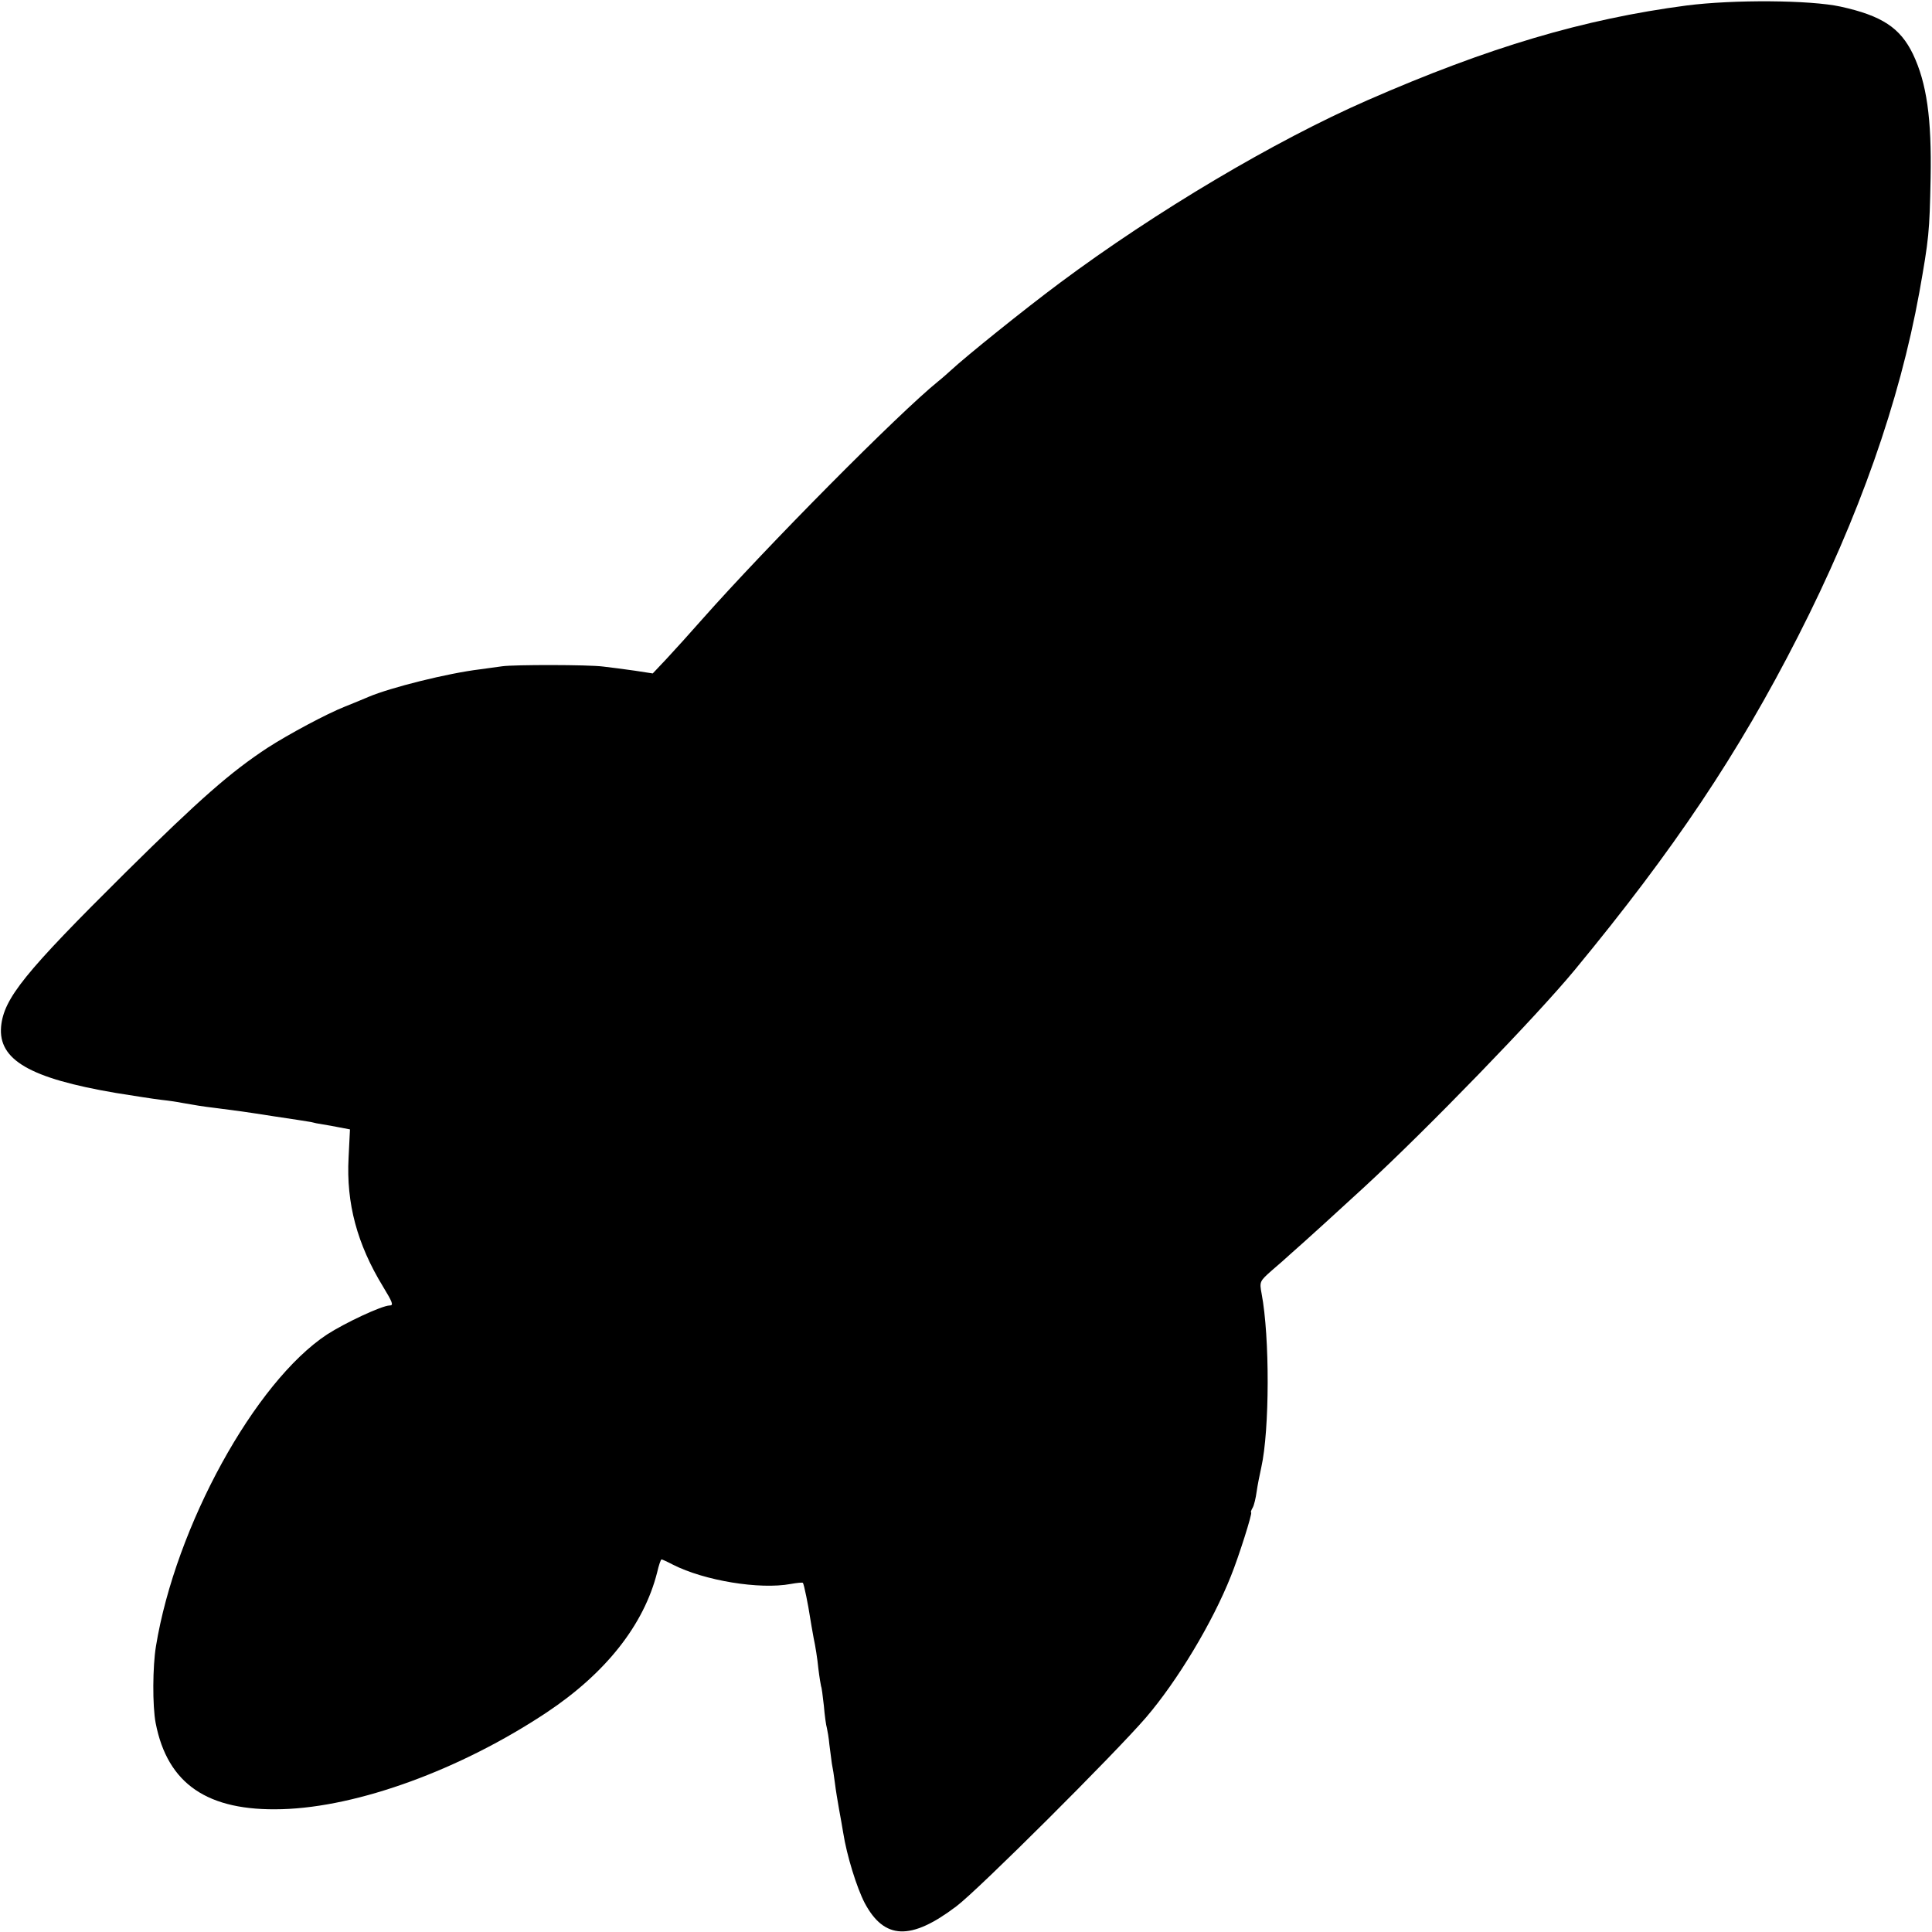
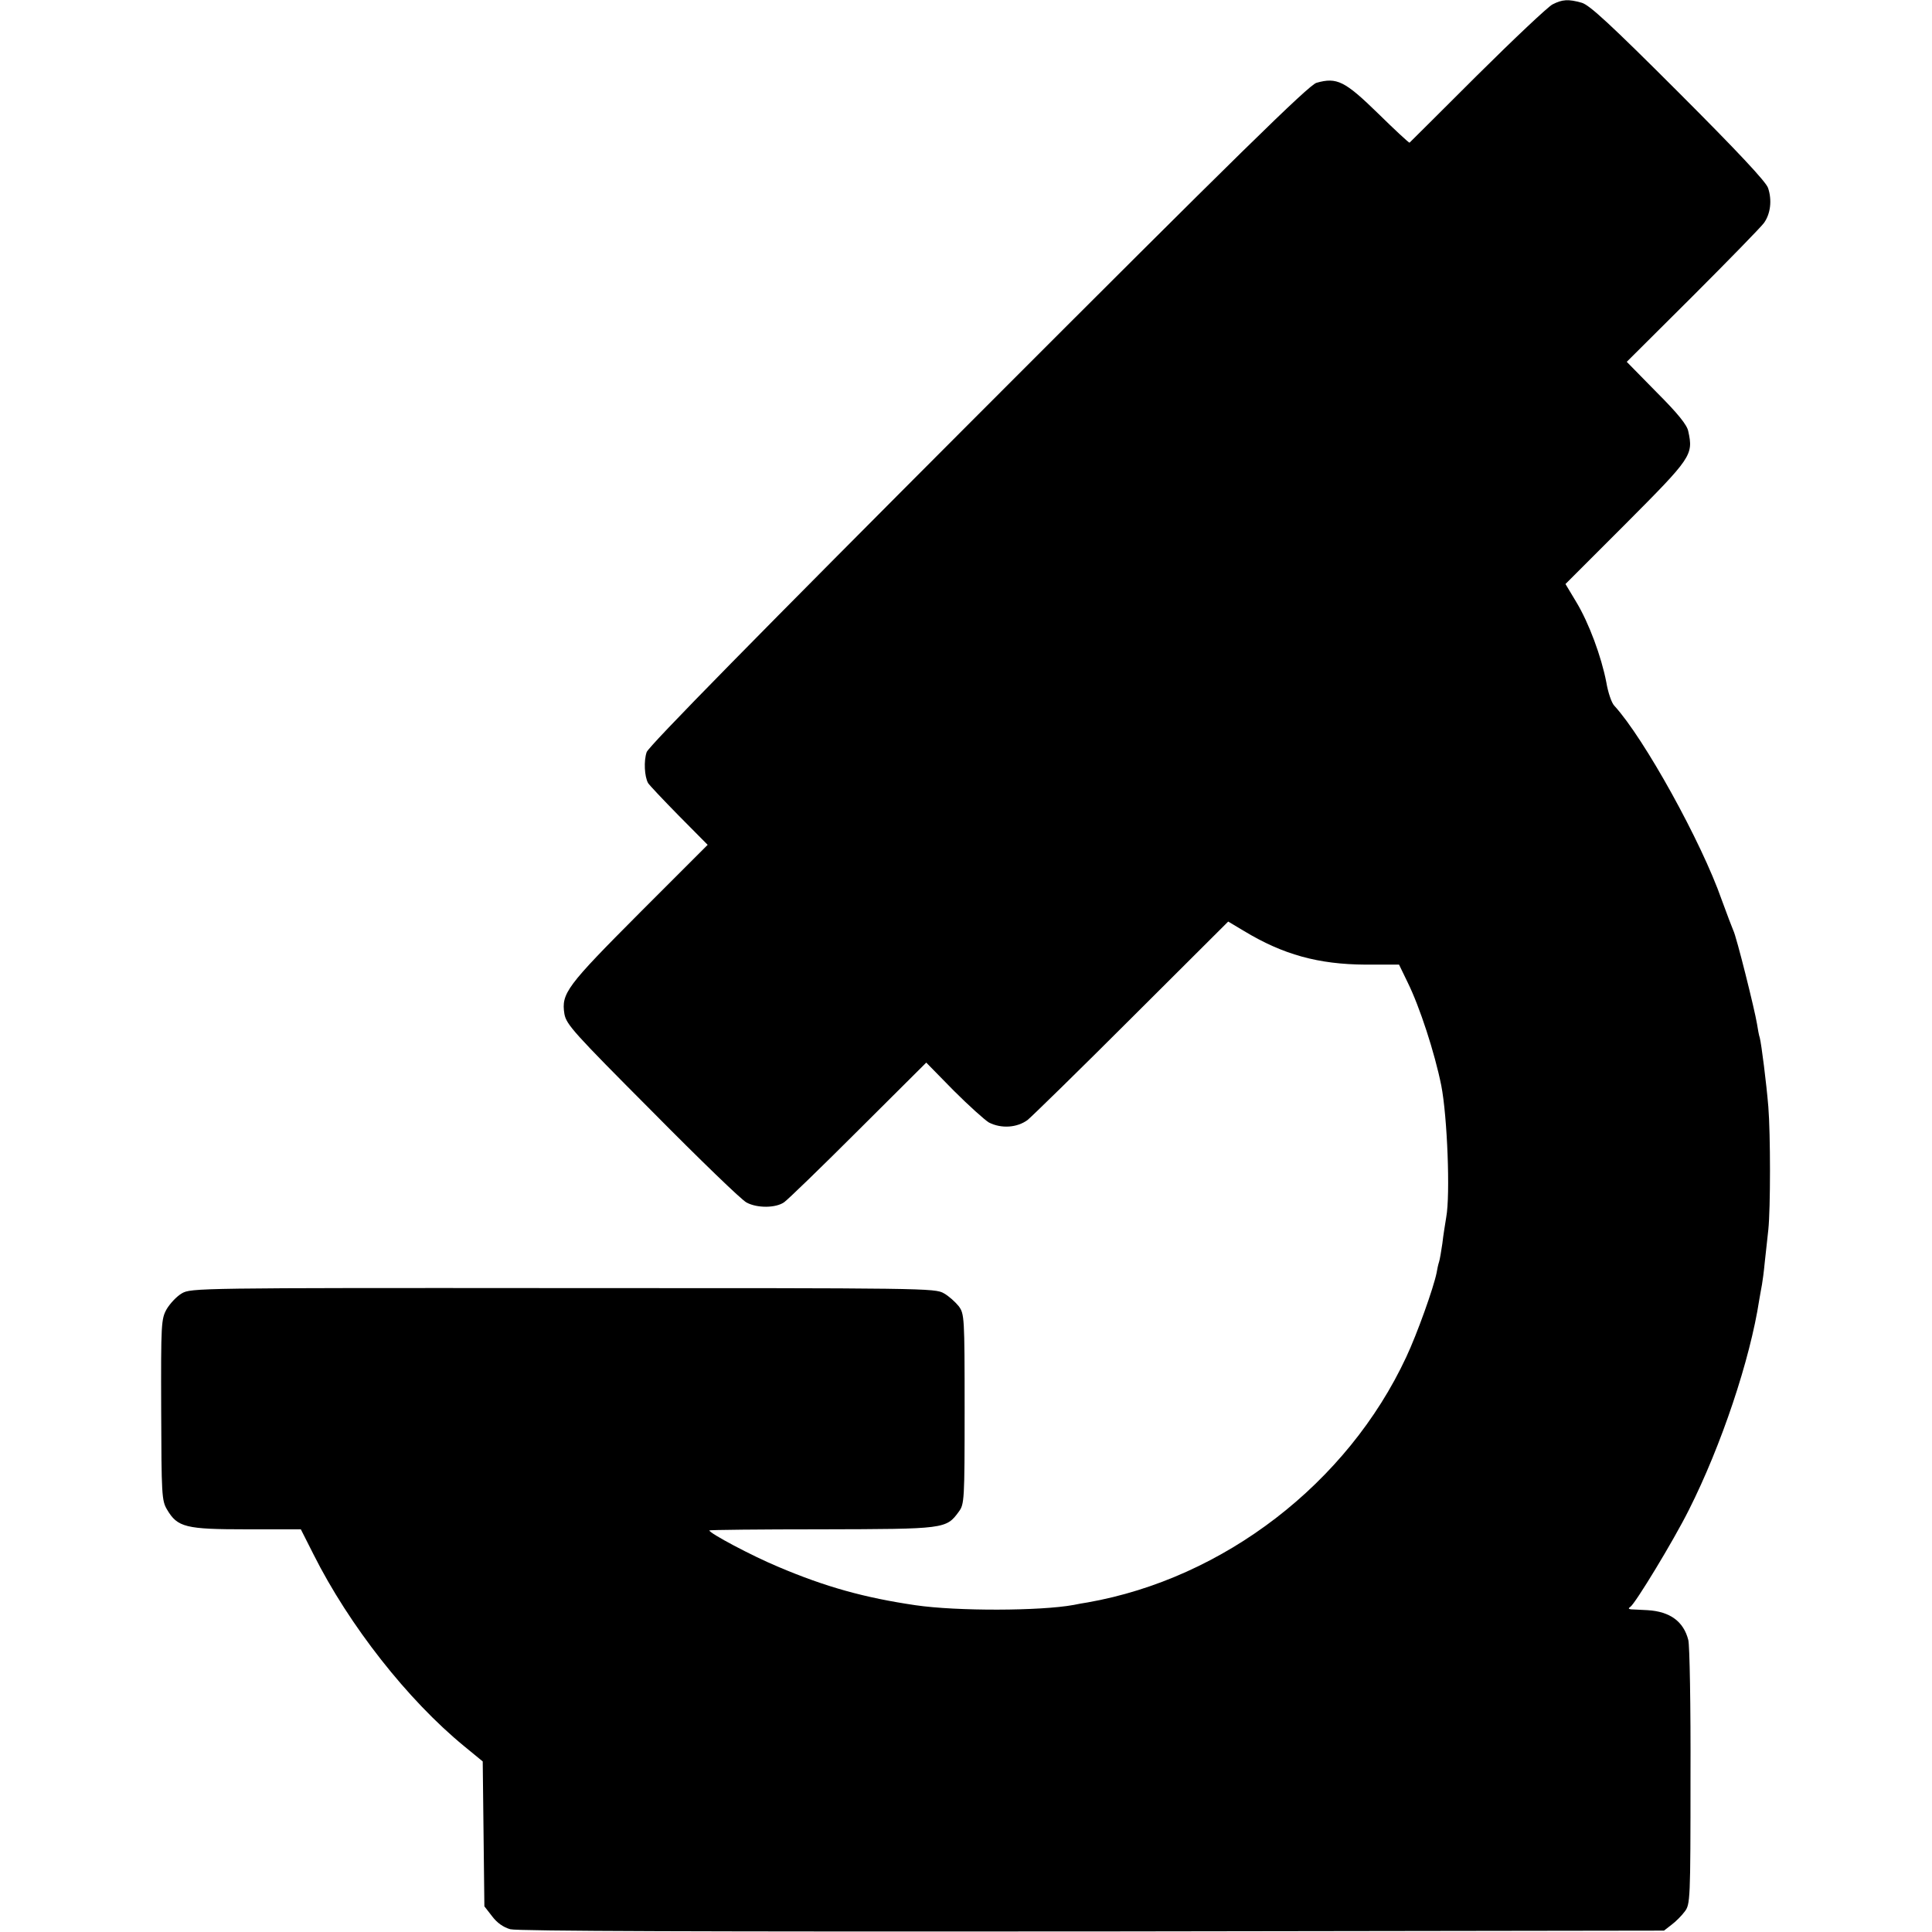
<svg xmlns="http://www.w3.org/2000/svg" version="1.0" width="700pt" height="700pt" viewBox="0 0 700 700" preserveAspectRatio="xMidYMid meet">
  <g transform="translate(0,700) scale(0.1,-0.1)" fill="#000000" stroke="none">
-     <path d="M6110 6980 c-372 -49 -716 -151 -1155 -343 -336 -147 -766 -402 -1115 -662 -129 -96 -340 -266 -395 -317 -11 -10 -31 -28 -45 -39 -146 -118 -622 -599 -856 -863 -43 -49 -101 -113 -129 -143 l-50 -53 -65 10 c-36 5 -87 12 -115 15 -53 7 -323 7 -365 1 -14 -2 -50 -7 -80 -11 -117 -14 -325 -66 -405 -100 -16 -7 -55 -23 -85 -35 -66 -26 -204 -100 -280 -149 -134 -88 -244 -184 -516 -453 -365 -362 -440 -455 -450 -557 -11 -121 104 -188 416 -241 63 -10 138 -22 165 -25 28 -3 61 -8 75 -11 52 -9 67 -12 125 -19 85 -11 88 -11 210 -30 61 -9 119 -18 130 -20 11 -3 31 -7 45 -9 14 -2 41 -7 61 -11 l37 -7 -5 -102 c-9 -166 31 -314 125 -468 34 -56 39 -68 24 -68 -28 0 -162 -63 -227 -105 -261 -172 -549 -695 -620 -1130 -12 -73 -13 -215 -1 -278 43 -221 188 -320 458 -312 276 8 646 143 958 350 215 143 353 318 401 508 6 26 13 47 16 47 2 0 20 -8 41 -19 114 -58 314 -91 427 -70 22 4 42 6 44 4 4 -4 20 -84 26 -125 2 -14 8 -47 13 -75 6 -27 14 -77 17 -110 4 -33 9 -62 10 -65 2 -3 6 -34 10 -70 3 -36 8 -72 11 -81 2 -9 7 -36 9 -60 3 -24 7 -55 9 -69 3 -14 8 -45 11 -70 3 -25 10 -67 15 -95 5 -27 12 -66 15 -85 13 -83 49 -199 78 -255 71 -133 167 -137 332 -12 79 59 575 554 687 684 114 133 241 344 308 513 28 69 79 230 73 230 -2 0 0 8 6 18 5 9 11 35 14 57 3 22 11 62 17 89 30 134 31 472 1 629 -8 43 -7 45 36 83 25 21 55 48 67 59 46 40 191 172 270 245 228 210 623 618 761 785 360 436 593 784 810 1210 220 431 367 849 439 1245 35 197 37 218 41 415 4 215 -14 344 -64 449 -46 95 -112 139 -262 172 -110 24 -388 26 -559 4z" />
+     <path d="M5625 6984 c-16 -8 -139 -124 -273 -257 -133 -133 -244 -243 -245 -244 -2 -1 -53 46 -114 106 -120 117 -149 132 -223 111 -28 -8 -285 -260 -1226 -1202 -790 -791 -1195 -1203 -1201 -1223 -11 -32 -8 -88 5 -112 5 -8 55 -61 112 -119 l104 -105 -247 -247 c-264 -265 -284 -291 -272 -366 7 -38 34 -68 319 -354 171 -173 324 -321 341 -329 39 -21 106 -20 136 1 13 9 134 126 269 261 l246 245 99 -101 c55 -55 113 -107 128 -116 45 -23 102 -19 140 9 17 14 188 181 379 372 l348 347 57 -34 c142 -86 270 -121 440 -122 l122 0 31 -64 c44 -89 98 -255 122 -374 22 -112 33 -396 18 -477 -4 -25 -11 -67 -14 -95 -4 -27 -9 -58 -12 -67 -3 -9 -7 -27 -9 -40 -11 -54 -70 -220 -110 -305 -213 -457 -661 -802 -1155 -889 -14 -2 -36 -6 -50 -9 -120 -22 -423 -23 -573 -1 -184 27 -325 66 -497 139 -96 40 -250 122 -250 132 0 2 183 4 407 4 447 1 451 1 497 64 20 27 21 41 21 372 0 334 -1 344 -21 372 -12 15 -36 37 -54 47 -32 19 -69 19 -1380 19 -1325 1 -1348 0 -1381 -19 -19 -11 -43 -37 -55 -57 -20 -36 -21 -51 -20 -365 1 -308 2 -329 21 -361 38 -65 68 -72 289 -72 l196 0 46 -91 c129 -257 341 -527 546 -695 l67 -55 3 -262 3 -263 28 -36 c18 -24 41 -40 66 -47 26 -7 701 -9 2109 -8 l2071 3 27 21 c15 11 37 33 48 48 20 26 21 40 21 489 1 254 -3 477 -8 495 -17 67 -66 103 -147 108 -25 1 -52 3 -60 3 -10 1 -11 4 -3 9 18 12 156 239 212 351 118 234 222 545 255 761 3 19 8 44 10 56 2 11 7 47 10 80 4 32 9 86 13 119 8 76 8 346 0 445 -7 85 -25 227 -31 250 -3 8 -7 31 -10 50 -8 50 -75 319 -86 339 -4 9 -23 59 -42 111 -73 209 -281 585 -389 703 -10 10 -23 49 -29 85 -18 93 -63 215 -109 291 l-39 65 218 218 c238 239 246 249 227 335 -4 23 -38 65 -115 142 l-108 110 239 238 c131 131 247 250 258 265 24 33 30 83 15 127 -7 22 -111 133 -325 347 -246 246 -322 316 -350 324 -49 14 -71 12 -106 -6z" />
  </g>
</svg>
